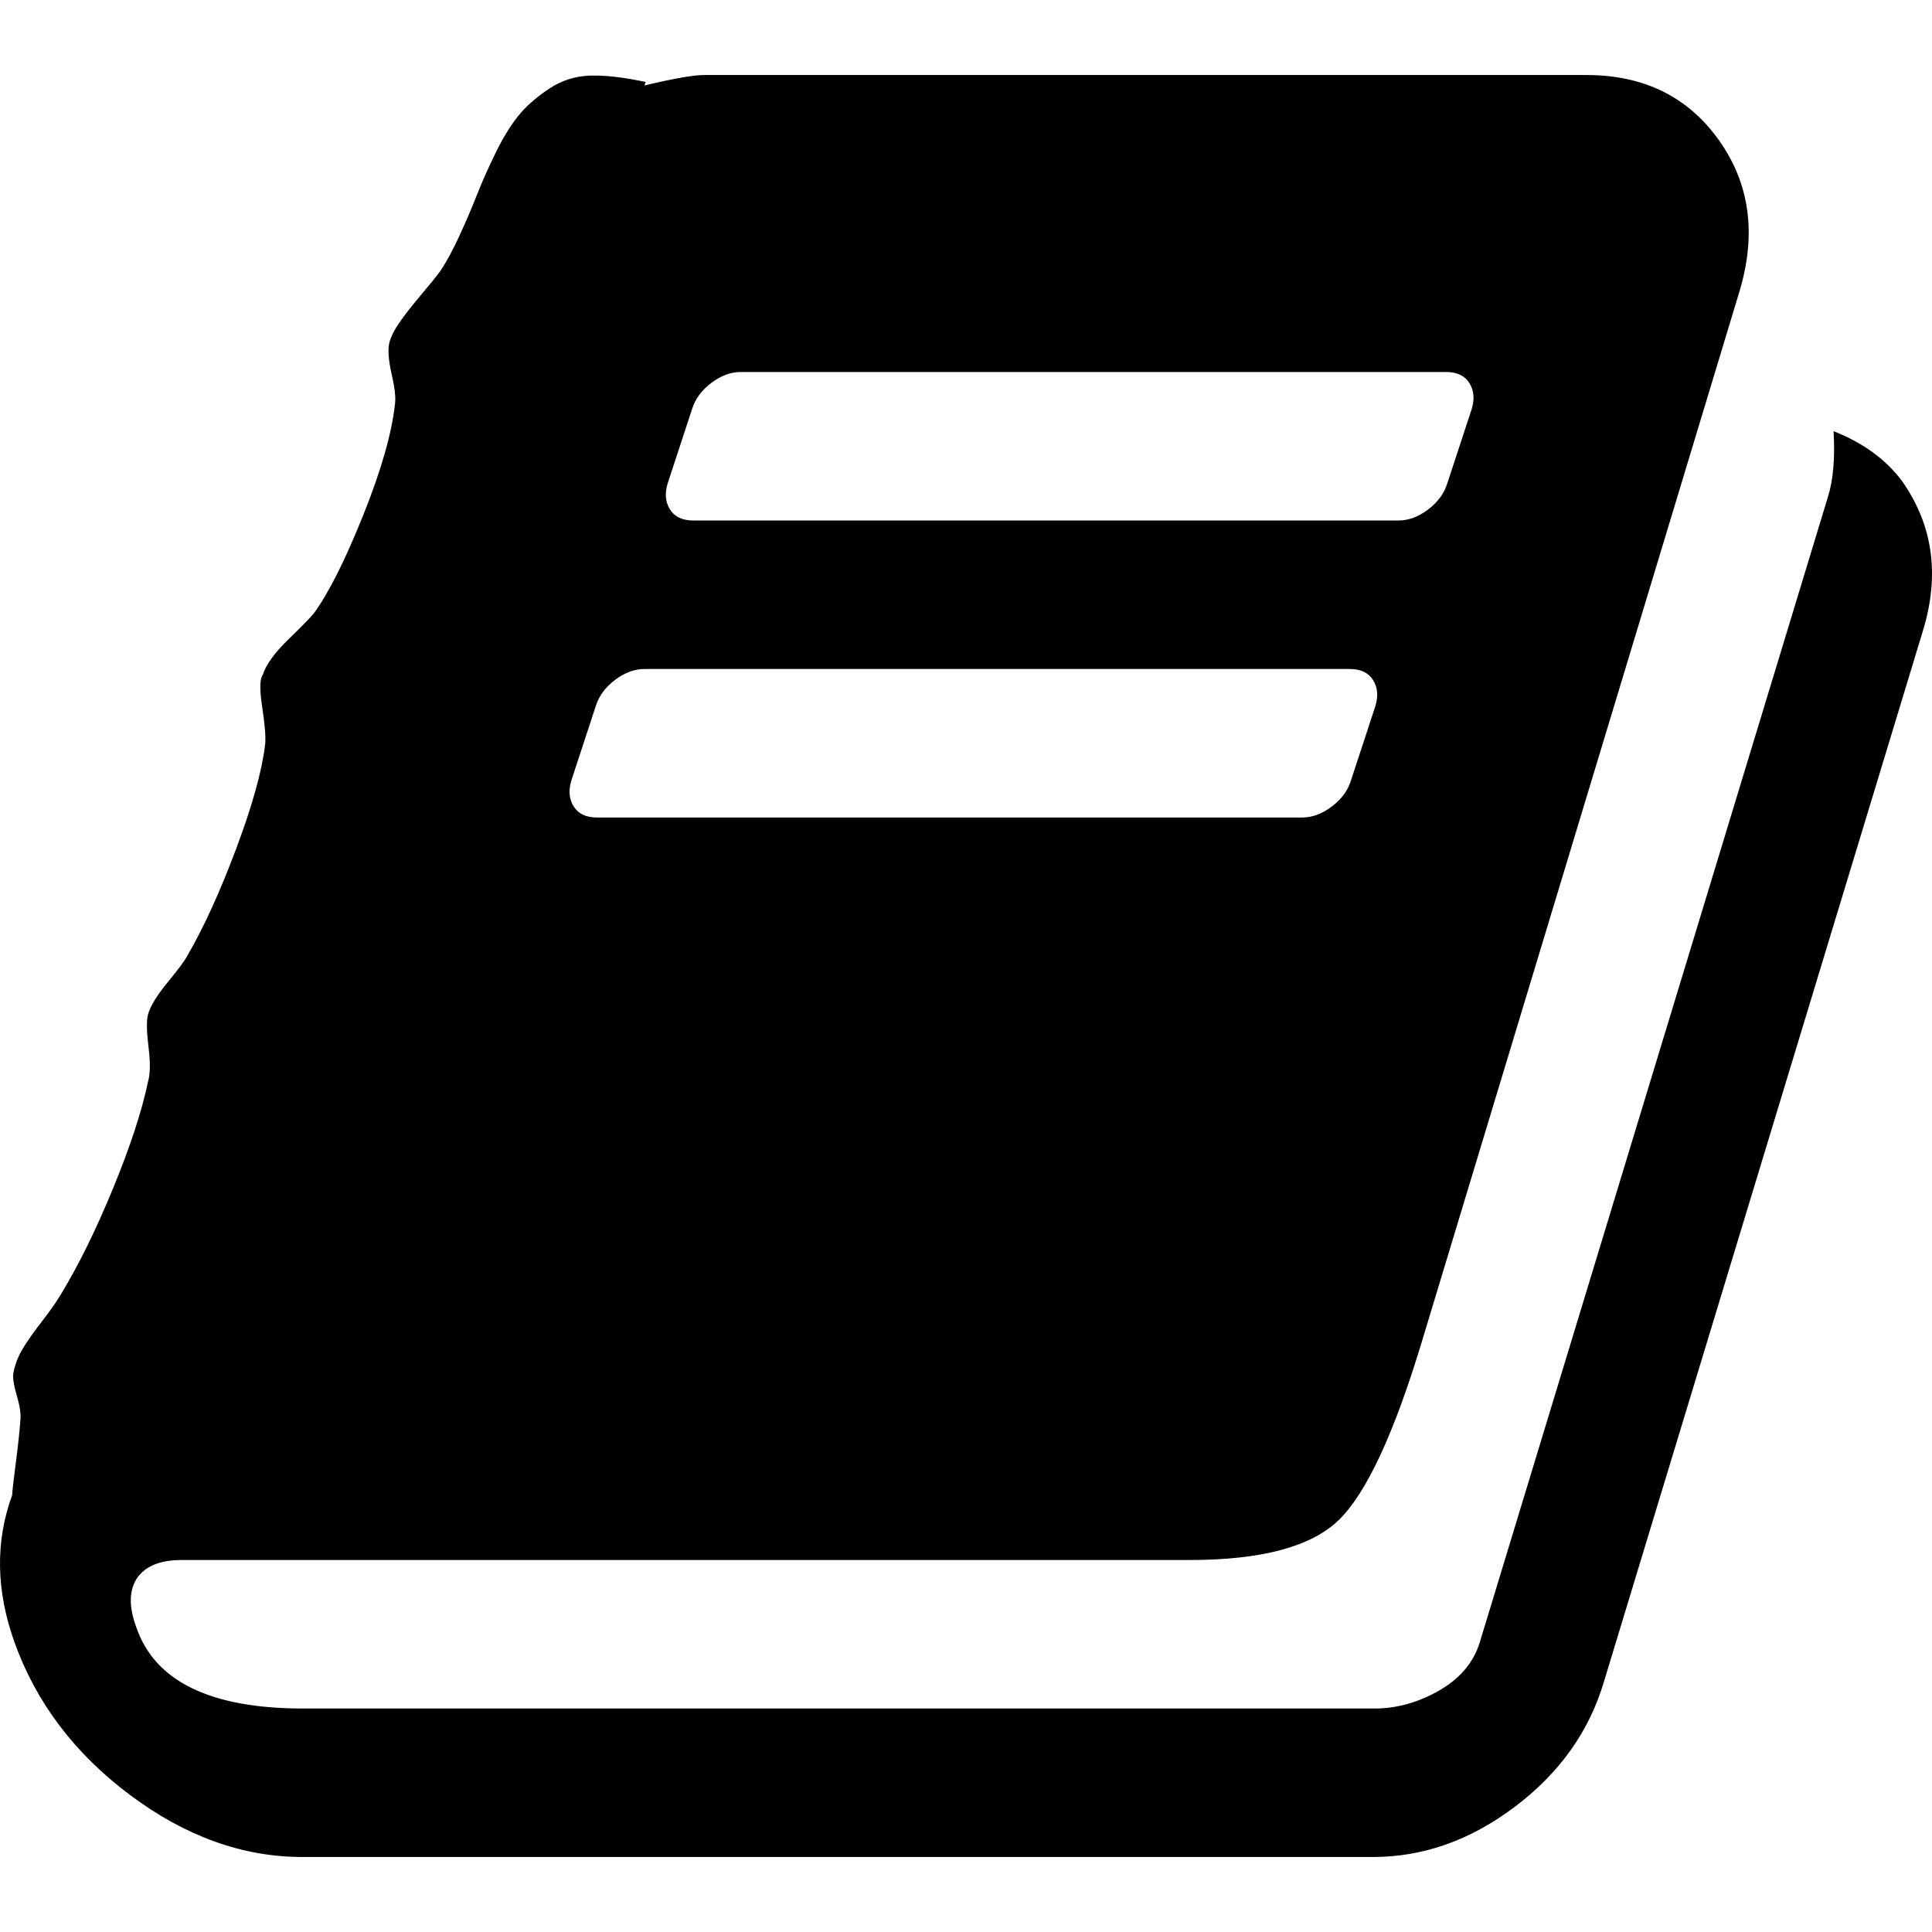
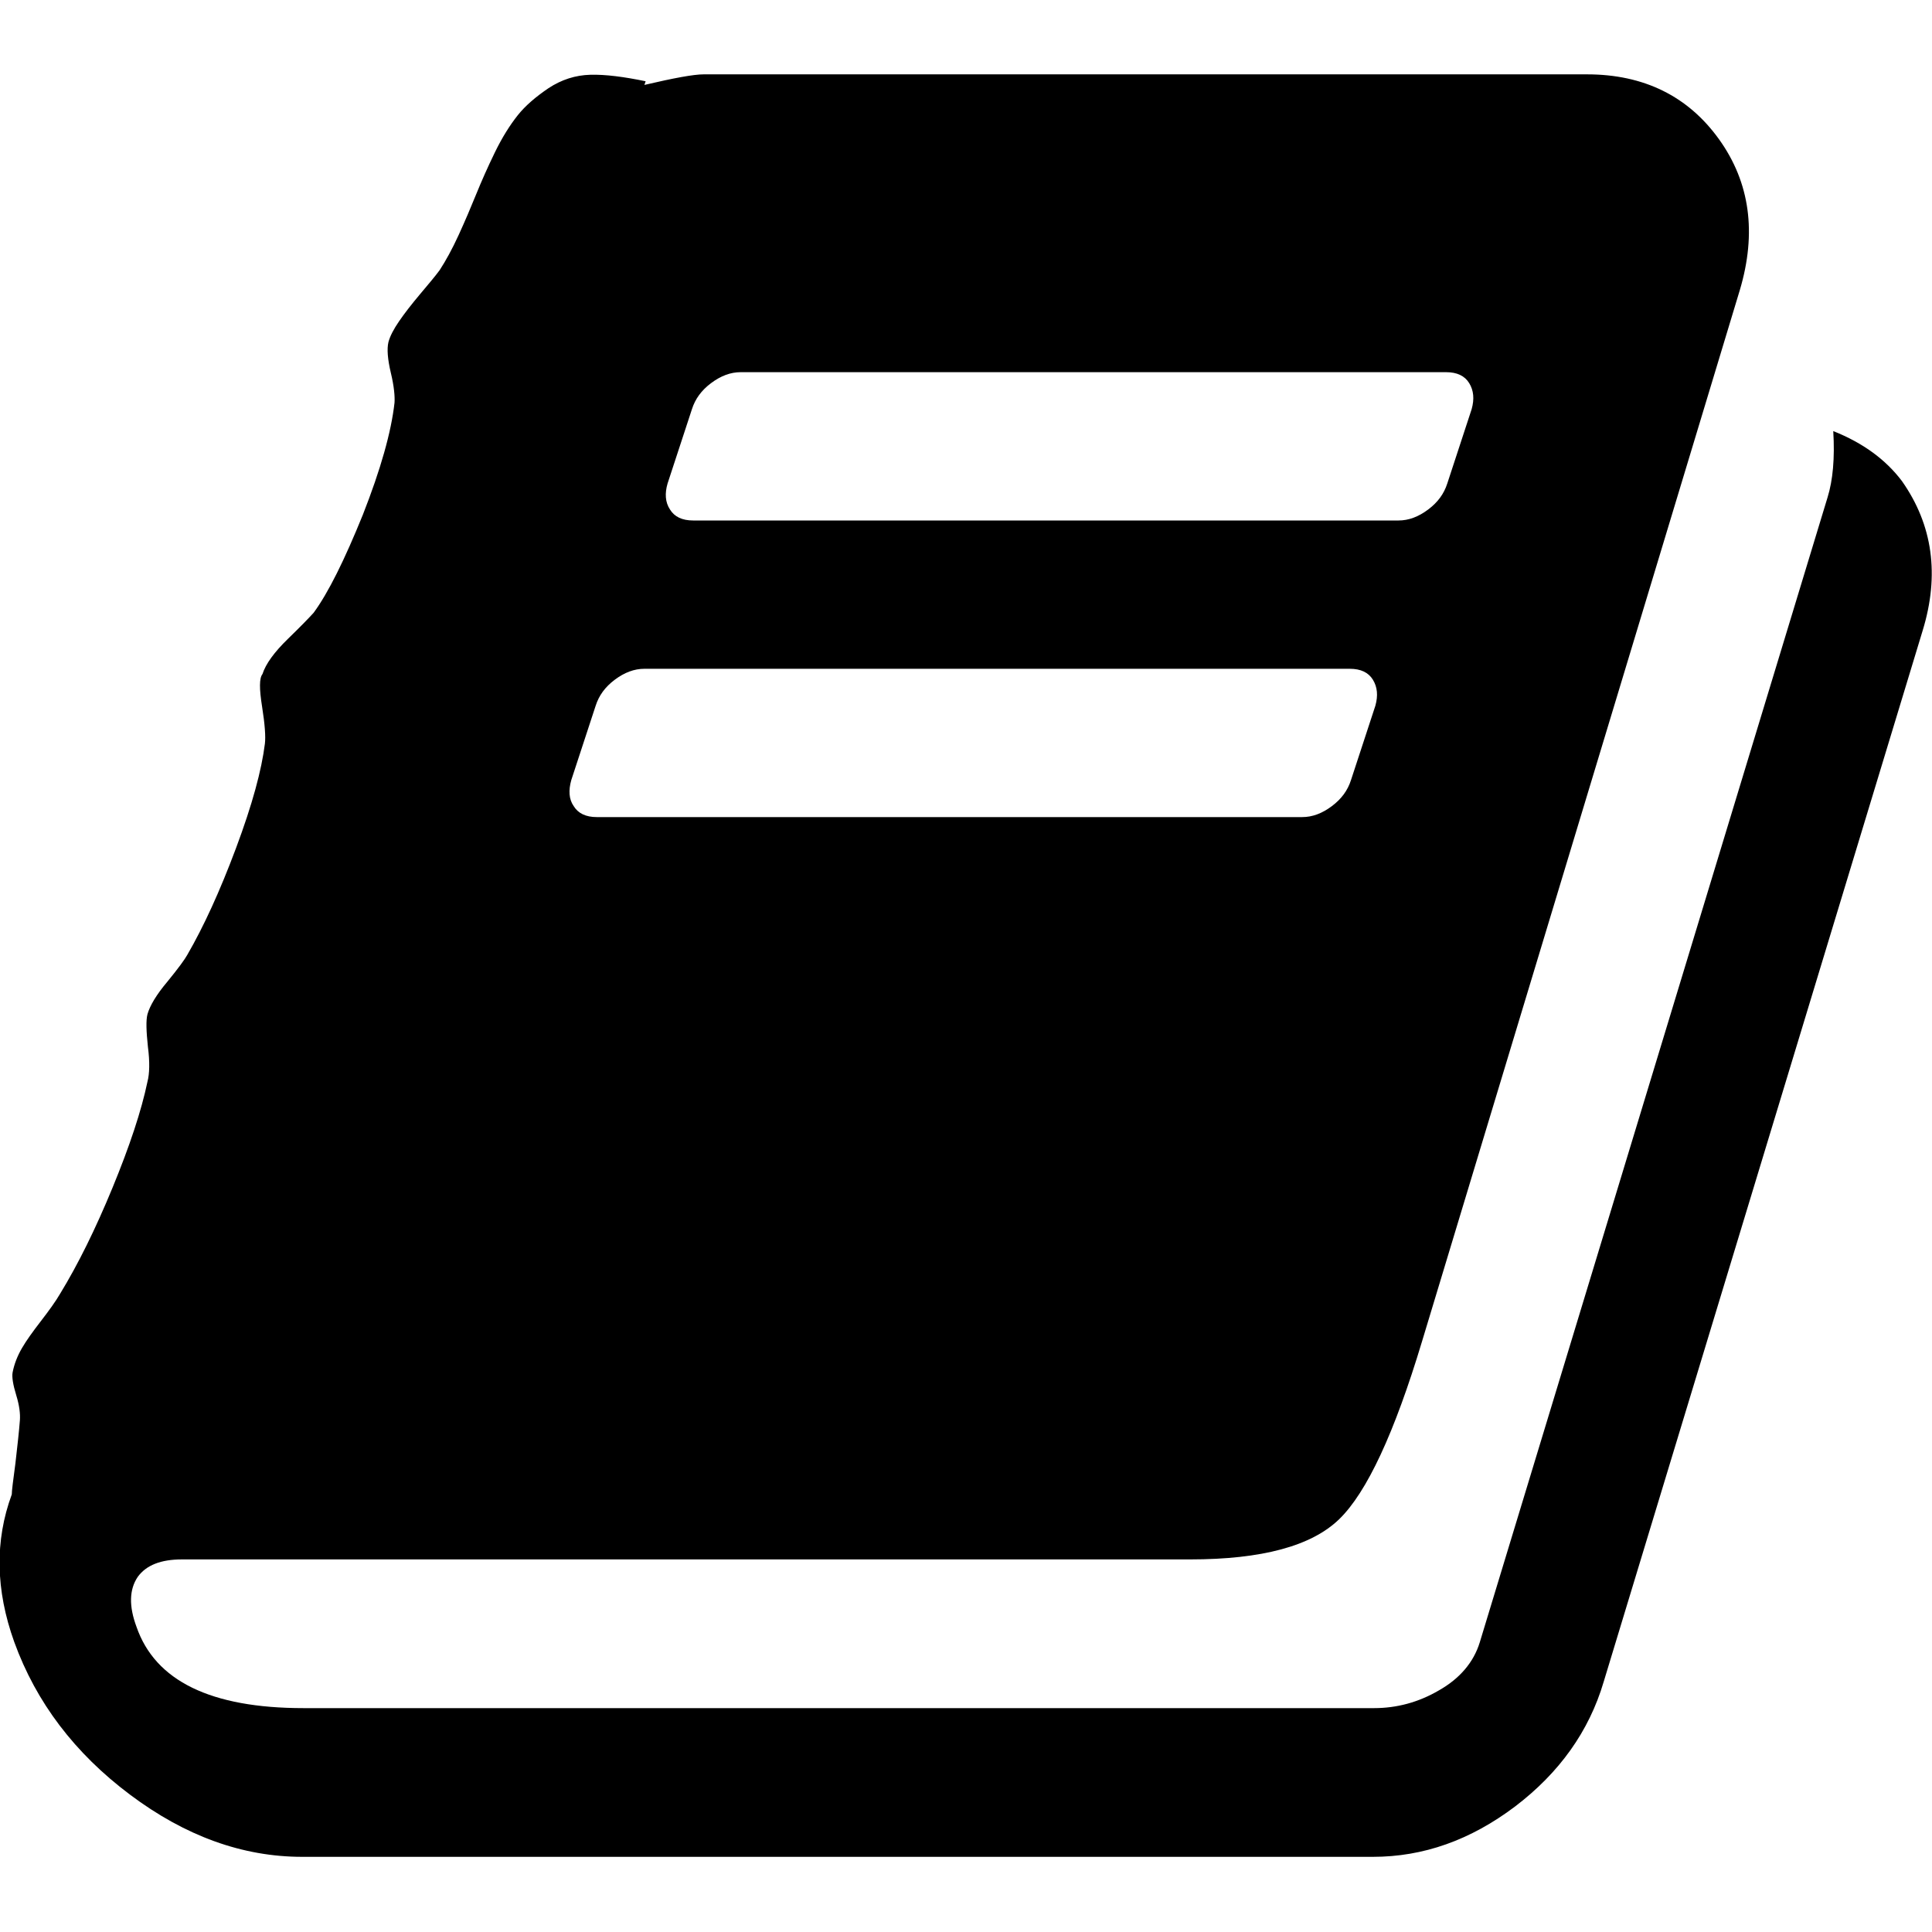
- <svg xmlns="http://www.w3.org/2000/svg" version="1.1" id="Capa_1" x="0px" y="0px" width="475.452px" height="475.451px" viewBox="0 0 475.452 475.451" style="enable-background:new 0 0 475.452 475.451;" xml:space="preserve">
-   <g>
-     <path d="M468.083,118.385c-3.99-5.33-9.61-9.419-16.854-12.275c0.387,6.665-0.086,12.09-1.42,16.281l-85.65,281.789   c-1.526,4.948-4.859,8.897-9.992,11.848c-5.141,2.953-10.469,4.428-15.989,4.428H74.66c-22.84,0-36.542-6.652-41.112-19.985   c-1.903-5.14-1.807-9.229,0.288-12.275c2.092-2.857,5.708-4.288,10.85-4.288h248.102c17.702,0,29.93-3.285,36.688-9.852   c6.763-6.567,13.565-21.177,20.413-43.824l78.228-258.669c4.186-14.084,2.474-26.457-5.141-37.113s-18.462-15.987-32.548-15.987   H173.163c-2.474,0-7.329,0.854-14.562,2.568l0.284-0.859c-5.33-1.14-9.851-1.662-13.562-1.571   c-3.71,0.099-7.137,1.192-10.277,3.289c-3.14,2.094-5.664,4.328-7.566,6.706c-1.903,2.38-3.761,5.426-5.568,9.136   c-1.805,3.715-3.33,7.142-4.567,10.282c-1.237,3.14-2.666,6.473-4.281,9.998c-1.62,3.521-3.186,6.423-4.71,8.706   c-1.143,1.523-2.758,3.521-4.854,5.996c-2.091,2.474-3.805,4.664-5.137,6.567c-1.331,1.903-2.19,3.616-2.568,5.14   c-0.378,1.711-0.19,4.233,0.571,7.566c0.76,3.328,1.047,5.753,0.854,7.277c-0.76,7.232-3.378,16.414-7.849,27.552   c-4.471,11.136-8.52,19.18-12.135,24.126c-0.761,0.95-2.853,3.092-6.28,6.424c-3.427,3.33-5.52,6.23-6.279,8.704   c-0.762,0.951-0.81,3.617-0.144,7.994c0.666,4.38,0.907,7.423,0.715,9.136c-0.765,6.473-3.14,15.037-7.139,25.697   c-3.999,10.657-7.994,19.414-11.993,26.265c-0.569,1.141-2.185,3.328-4.853,6.567c-2.662,3.237-4.283,5.902-4.853,7.99   c-0.38,1.523-0.33,4.188,0.144,7.994c0.473,3.806,0.426,6.66-0.144,8.562c-1.521,7.228-4.377,15.94-8.565,26.125   c-4.187,10.178-8.47,18.896-12.851,26.121c-1.138,1.906-2.712,4.145-4.708,6.711c-1.999,2.566-3.568,4.805-4.711,6.707   c-1.141,1.903-1.903,3.901-2.284,5.996c-0.19,1.143,0.098,2.998,0.859,5.571c0.76,2.566,1.047,4.612,0.854,6.14   c-0.192,2.662-0.57,6.187-1.141,10.567c-0.572,4.373-0.859,6.939-0.859,7.699c-4.187,11.424-3.999,23.511,0.572,36.269   c5.33,14.838,14.797,27.36,28.406,37.541c13.61,10.185,27.74,15.27,42.398,15.27h263.521c12.367,0,24.026-4.141,34.971-12.416   c10.944-8.281,18.227-18.507,21.837-30.696l78.511-258.662C477.412,141.51,475.701,129.234,468.083,118.385z M164.31,118.956   l5.997-18.274c0.76-2.474,2.329-4.615,4.709-6.423c2.38-1.805,4.808-2.712,7.282-2.712h173.589c2.663,0,4.565,0.903,5.708,2.712   c1.14,1.809,1.335,3.949,0.575,6.423l-6.002,18.274c-0.764,2.475-2.327,4.611-4.713,6.424c-2.382,1.805-4.805,2.708-7.278,2.708   H170.593c-2.666,0-4.568-0.9-5.711-2.708C163.74,123.567,163.55,121.431,164.31,118.956z M140.615,192.045l5.996-18.271   c0.76-2.474,2.331-4.615,4.709-6.423c2.38-1.809,4.805-2.712,7.282-2.712h173.583c2.666,0,4.572,0.9,5.712,2.712   c1.14,1.809,1.331,3.949,0.568,6.423l-5.996,18.271c-0.759,2.474-2.33,4.617-4.708,6.423c-2.383,1.809-4.805,2.712-7.283,2.712   H146.895c-2.664,0-4.567-0.9-5.708-2.712C140.043,196.662,139.854,194.519,140.615,192.045z" />
-   </g>
-   <g>
- </g>
-   <g>
- </g>
-   <g>
- </g>
-   <g>
- </g>
-   <g>
- </g>
-   <g>
- </g>
-   <g>
- </g>
-   <g>
- </g>
-   <g>
- </g>
-   <g>
- </g>
-   <g>
- </g>
-   <g>
- </g>
-   <g>
- </g>
-   <g>
- </g>
-   <g>
- </g>
+ <svg xmlns="http://www.w3.org/2000/svg" version="1.1" id="Capa_1" x="0px" y="0px" viewBox="0 0 475.5 475.5" enable-background="new 0 0 475.5 475.5" xml:space="preserve">
+   <path d="M468.1,118.4c-4-5.3-9.6-9.4-16.9-12.3c0.4,6.7-0.1,12.1-1.4,16.3l-85.6,281.8c-1.5,4.9-4.9,8.9-10,11.8  c-5.1,3-10.5,4.4-16,4.4H74.7c-22.8,0-36.5-6.7-41.1-20c-1.9-5.1-1.8-9.2,0.3-12.3c2.1-2.9,5.7-4.3,10.9-4.3h248.1  c17.7,0,29.9-3.3,36.7-9.9c6.8-6.6,13.6-21.2,20.4-43.8l78.2-258.7c4.2-14.1,2.5-26.5-5.1-37.1s-18.5-16-32.5-16H173.2  c-2.5,0-7.3,0.9-14.6,2.6l0.3-0.9c-5.3-1.1-9.9-1.7-13.6-1.6c-3.7,0.1-7.1,1.2-10.3,3.3c-3.1,2.1-5.7,4.3-7.6,6.7  c-1.9,2.4-3.8,5.4-5.6,9.1c-1.8,3.7-3.3,7.1-4.6,10.3s-2.7,6.5-4.3,10c-1.6,3.5-3.2,6.4-4.7,8.7c-1.1,1.5-2.8,3.5-4.9,6  c-2.1,2.5-3.8,4.7-5.1,6.6c-1.3,1.9-2.2,3.6-2.6,5.1c-0.4,1.7-0.2,4.2,0.6,7.6c0.8,3.3,1,5.8,0.9,7.3c-0.8,7.2-3.4,16.4-7.8,27.6  c-4.5,11.1-8.5,19.2-12.1,24.1c-0.8,0.9-2.9,3.1-6.3,6.4c-3.4,3.3-5.5,6.2-6.3,8.7c-0.8,1-0.8,3.6-0.1,8c0.7,4.4,0.9,7.4,0.7,9.1  c-0.8,6.5-3.1,15-7.1,25.7c-4,10.7-8,19.4-12,26.3c-0.6,1.1-2.2,3.3-4.9,6.6c-2.7,3.2-4.3,5.9-4.9,8c-0.4,1.5-0.3,4.2,0.1,8  c0.5,3.8,0.4,6.7-0.1,8.6c-1.5,7.2-4.4,15.9-8.6,26.1c-4.2,10.2-8.5,18.9-12.9,26.1c-1.1,1.9-2.7,4.1-4.7,6.7  c-2,2.6-3.6,4.8-4.7,6.7c-1.1,1.9-1.9,3.9-2.3,6c-0.2,1.1,0.1,3,0.9,5.6c0.8,2.6,1,4.6,0.9,6.1c-0.2,2.7-0.6,6.2-1.1,10.6  c-0.6,4.4-0.9,6.9-0.9,7.7c-4.2,11.4-4,23.5,0.6,36.3C8.9,419,18.4,431.5,32,441.7C45.6,451.9,59.7,457,74.4,457h263.5  c12.4,0,24-4.1,35-12.4c10.9-8.3,18.2-18.5,21.8-30.7l78.5-258.7C477.4,141.5,475.7,129.2,468.1,118.4z M164.3,119l6-18.3  c0.8-2.5,2.3-4.6,4.7-6.4c2.4-1.8,4.8-2.7,7.3-2.7h173.6c2.7,0,4.6,0.9,5.7,2.7c1.1,1.8,1.3,3.9,0.6,6.4l-6,18.3  c-0.8,2.5-2.3,4.6-4.7,6.4c-2.4,1.8-4.8,2.7-7.3,2.7H170.6c-2.7,0-4.6-0.9-5.7-2.7C163.7,123.6,163.6,121.4,164.3,119z M140.6,192  l6-18.3c0.8-2.5,2.3-4.6,4.7-6.4c2.4-1.8,4.8-2.7,7.3-2.7h173.6c2.7,0,4.6,0.9,5.7,2.7c1.1,1.8,1.3,3.9,0.6,6.4l-6,18.3  c-0.8,2.5-2.3,4.6-4.7,6.4c-2.4,1.8-4.8,2.7-7.3,2.7H146.9c-2.7,0-4.6-0.9-5.7-2.7C140,196.7,139.9,194.5,140.6,192z" />
</svg>
